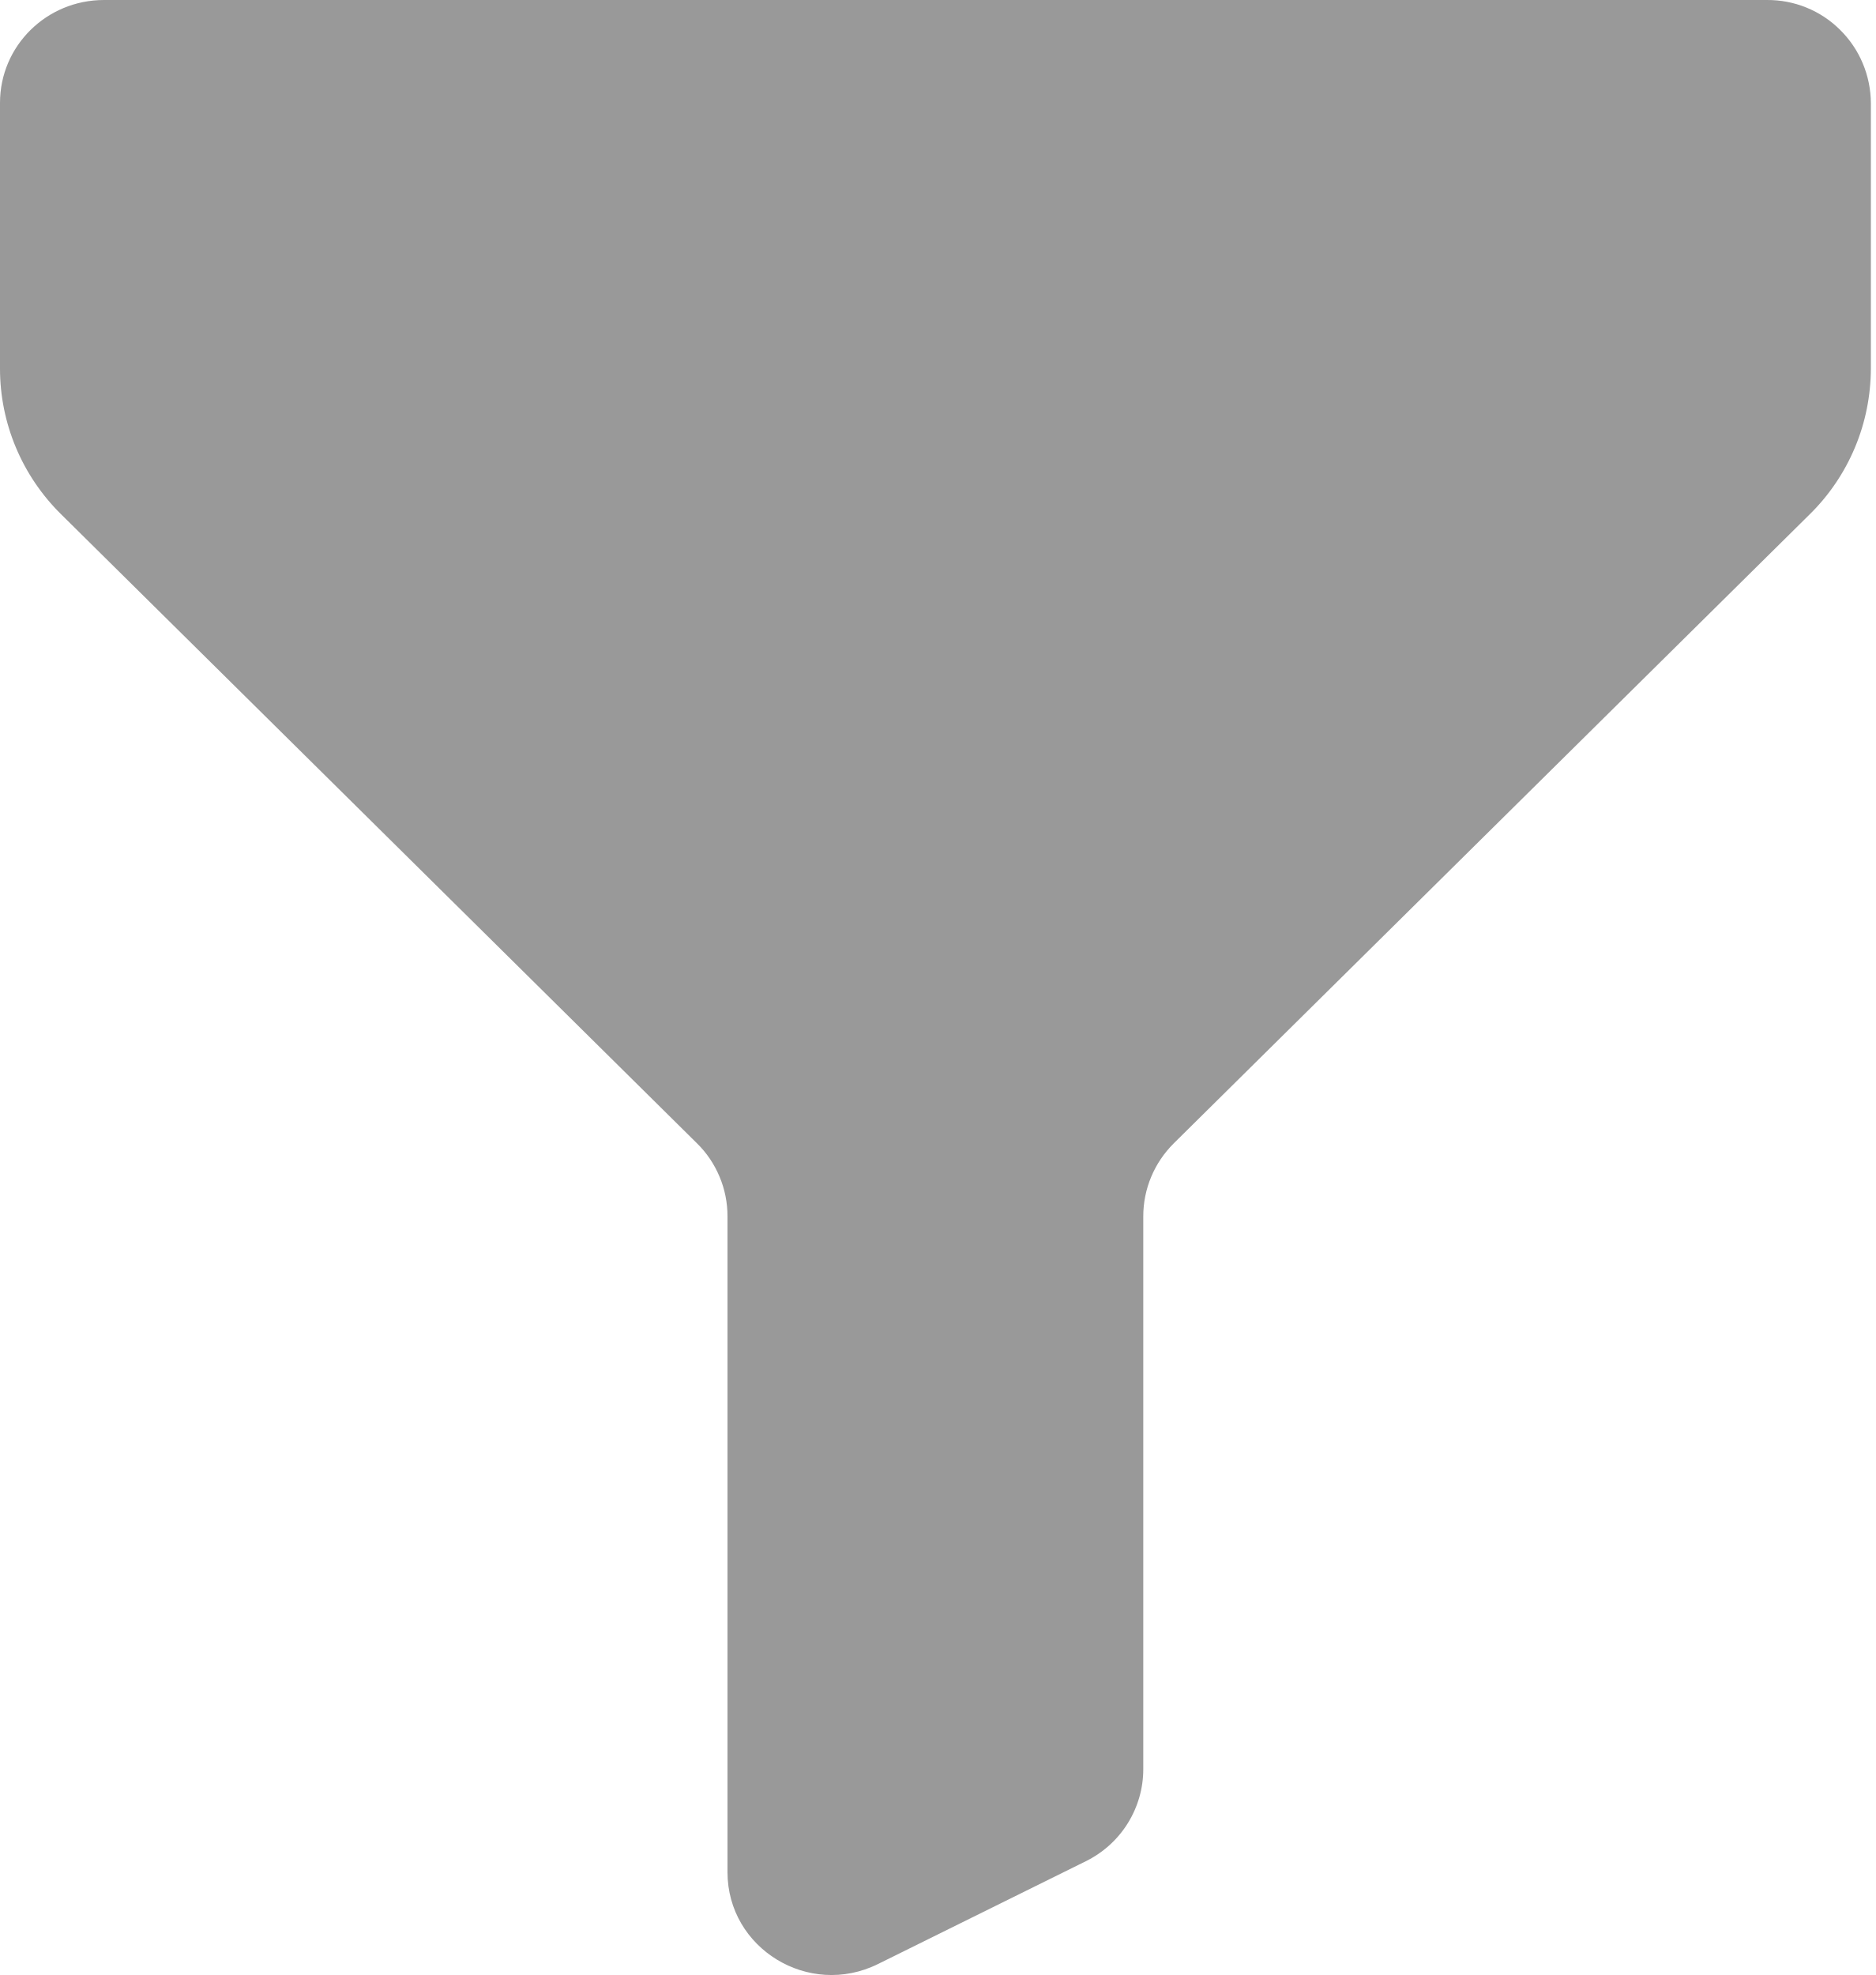
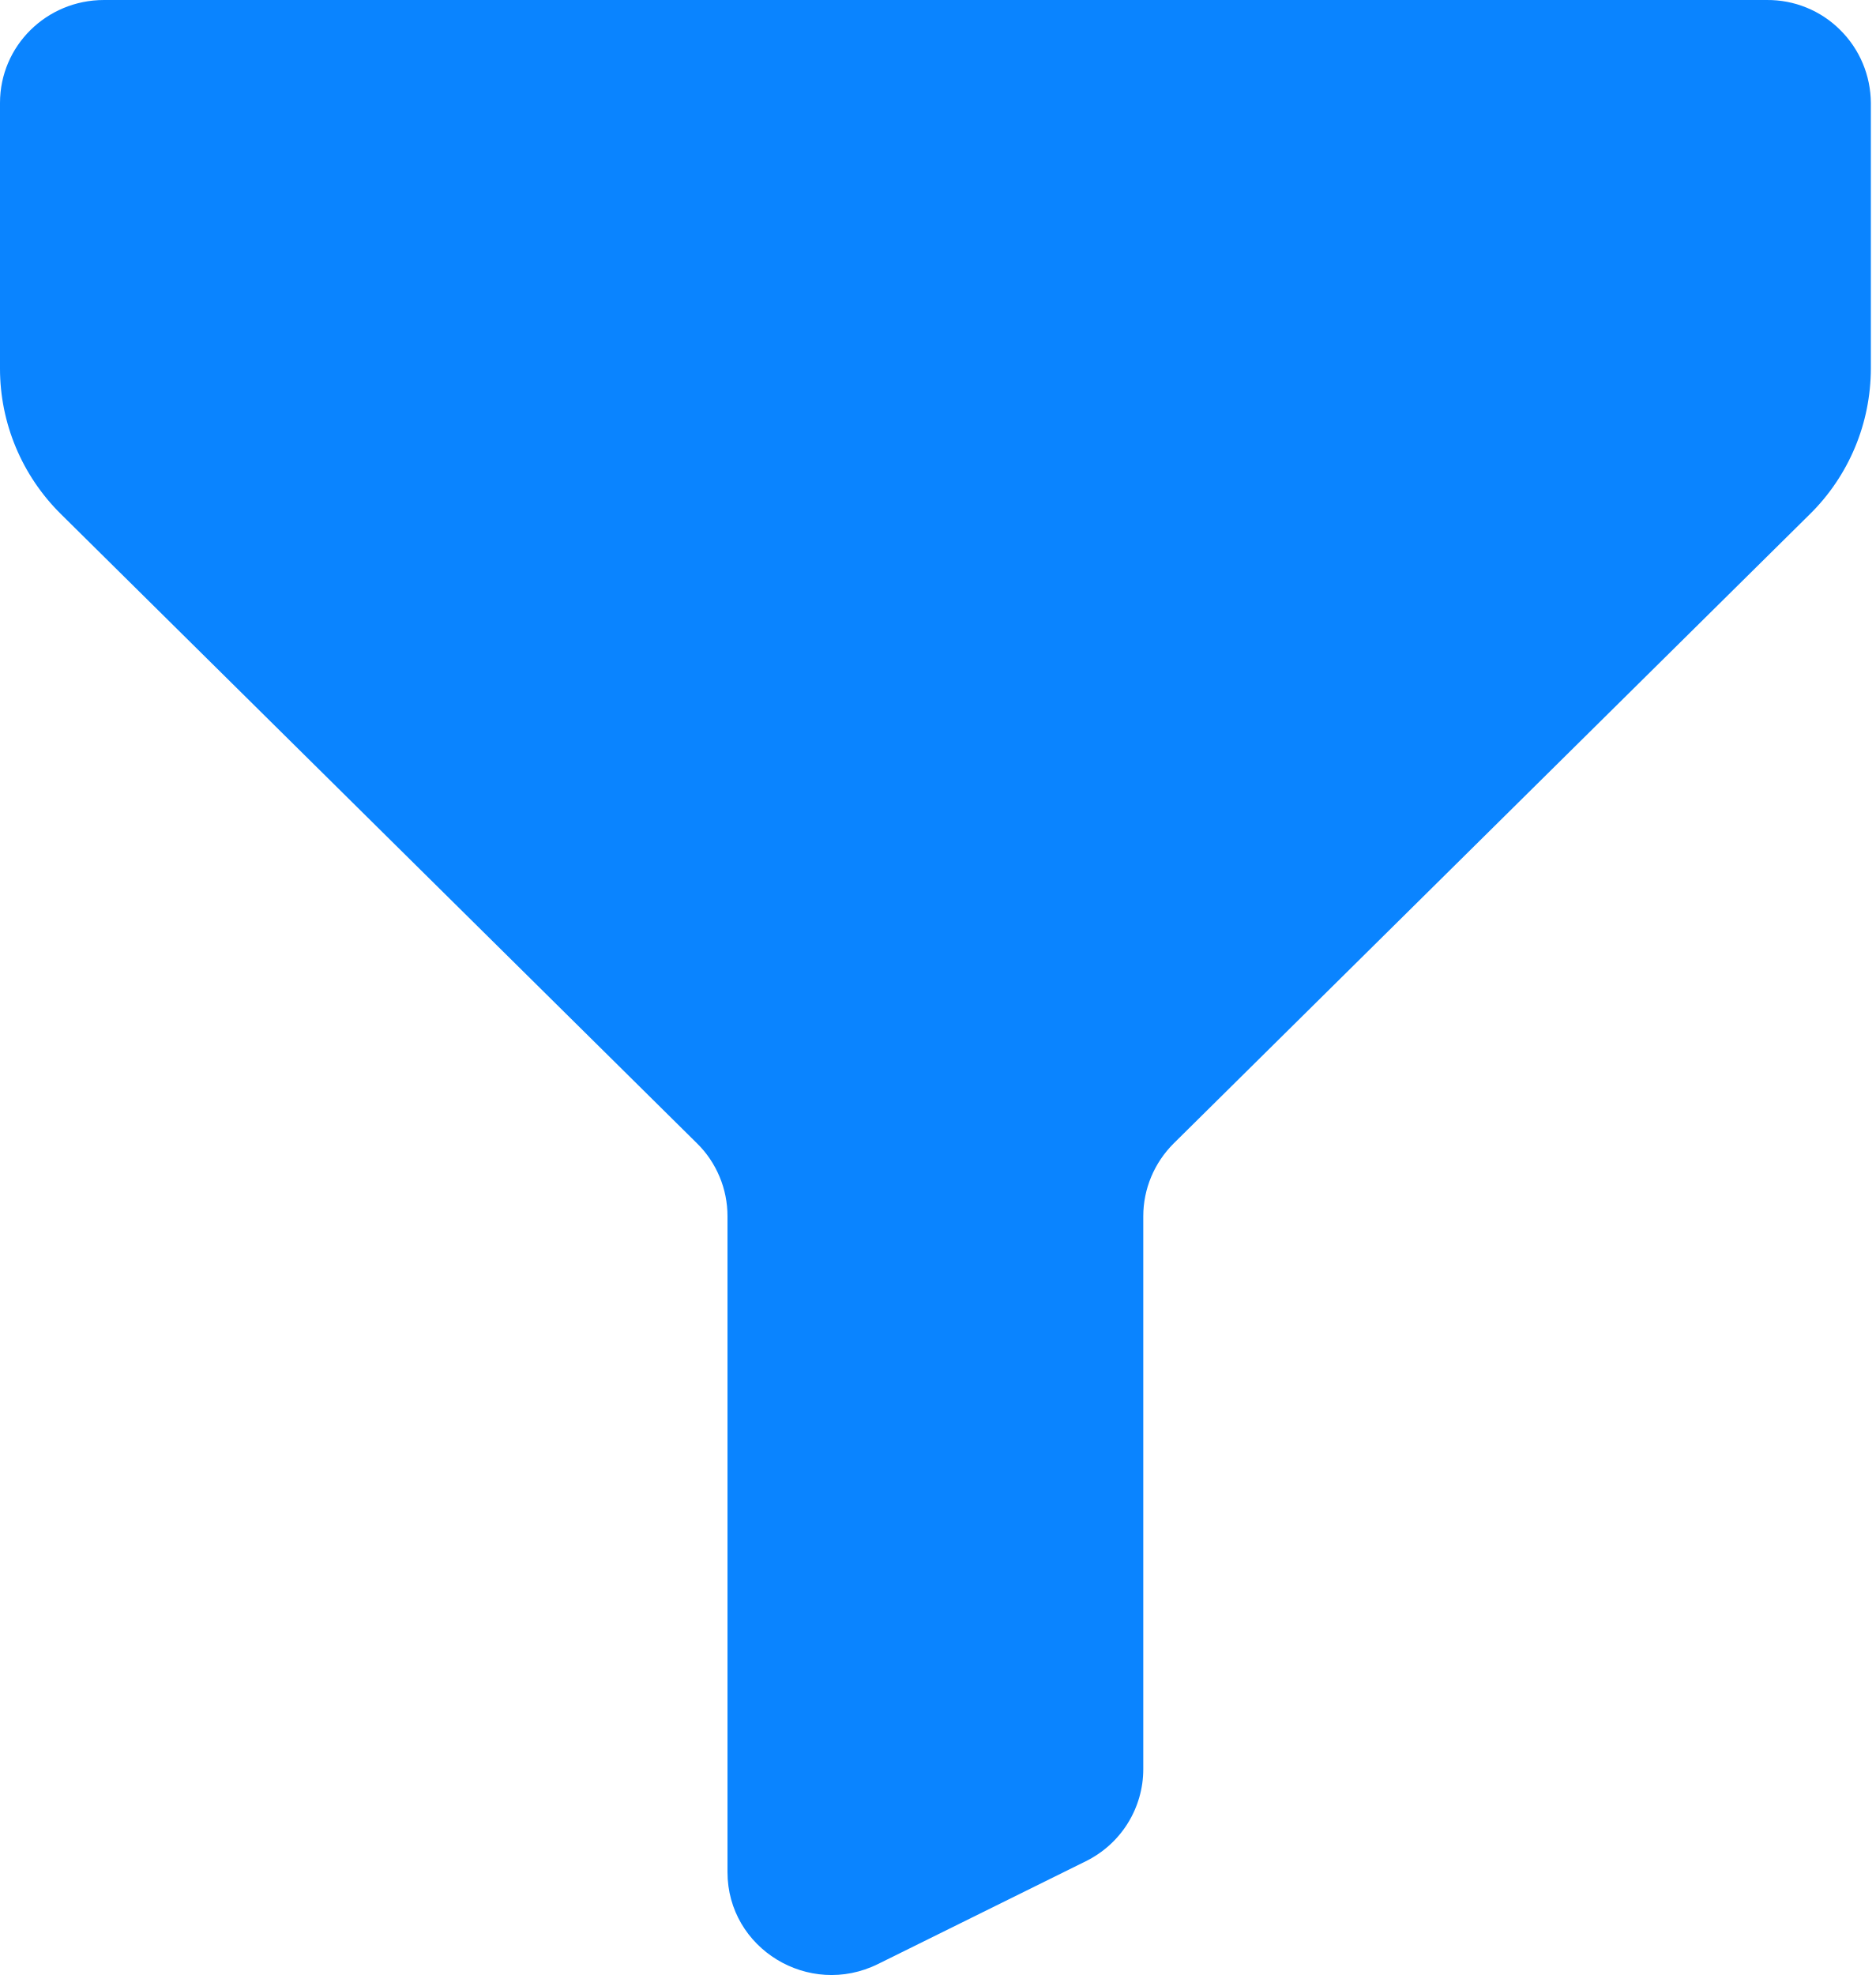
<svg xmlns="http://www.w3.org/2000/svg" width="19" height="20" viewBox="0 0 19 20" fill="none">
-   <path d="M10.997 18.848C11.171 18.762 11.318 18.63 11.421 18.465C11.524 18.3 11.579 18.11 11.579 17.916V12.316C11.579 12.04 11.69 11.775 11.887 11.579L18.331 5.206C18.526 5.014 18.681 4.784 18.787 4.531C18.893 4.278 18.947 4.007 18.948 3.733V1.042C18.947 0.905 18.919 0.768 18.866 0.642C18.813 0.515 18.735 0.4 18.637 0.303C18.54 0.206 18.424 0.129 18.296 0.077C18.169 0.025 18.032 -0.001 17.895 1.91144e-05H1.053C0.471 1.91144e-05 0 0.465 0 1.042V3.733C0 4.285 0.222 4.816 0.617 5.206L7.06 11.579C7.158 11.675 7.235 11.79 7.288 11.917C7.341 12.043 7.368 12.179 7.368 12.316V18.958C7.368 19.732 8.192 20.235 8.892 19.889L10.997 18.848Z" fill="#999999" />
+   <path d="M10.997 18.848C11.171 18.762 11.318 18.63 11.421 18.465C11.524 18.3 11.579 18.11 11.579 17.916V12.316C11.579 12.04 11.69 11.775 11.887 11.579L18.331 5.206C18.526 5.014 18.681 4.784 18.787 4.531C18.893 4.278 18.947 4.007 18.948 3.733V1.042C18.947 0.905 18.919 0.768 18.866 0.642C18.813 0.515 18.735 0.4 18.637 0.303C18.54 0.206 18.424 0.129 18.296 0.077C18.169 0.025 18.032 -0.001 17.895 1.91144e-05H1.053C0.471 1.91144e-05 0 0.465 0 1.042V3.733C0 4.285 0.222 4.816 0.617 5.206L7.06 11.579C7.158 11.675 7.235 11.79 7.288 11.917C7.341 12.043 7.368 12.179 7.368 12.316V18.958C7.368 19.732 8.192 20.235 8.892 19.889L10.997 18.848Z" fill="#0A84FF" />
</svg>
